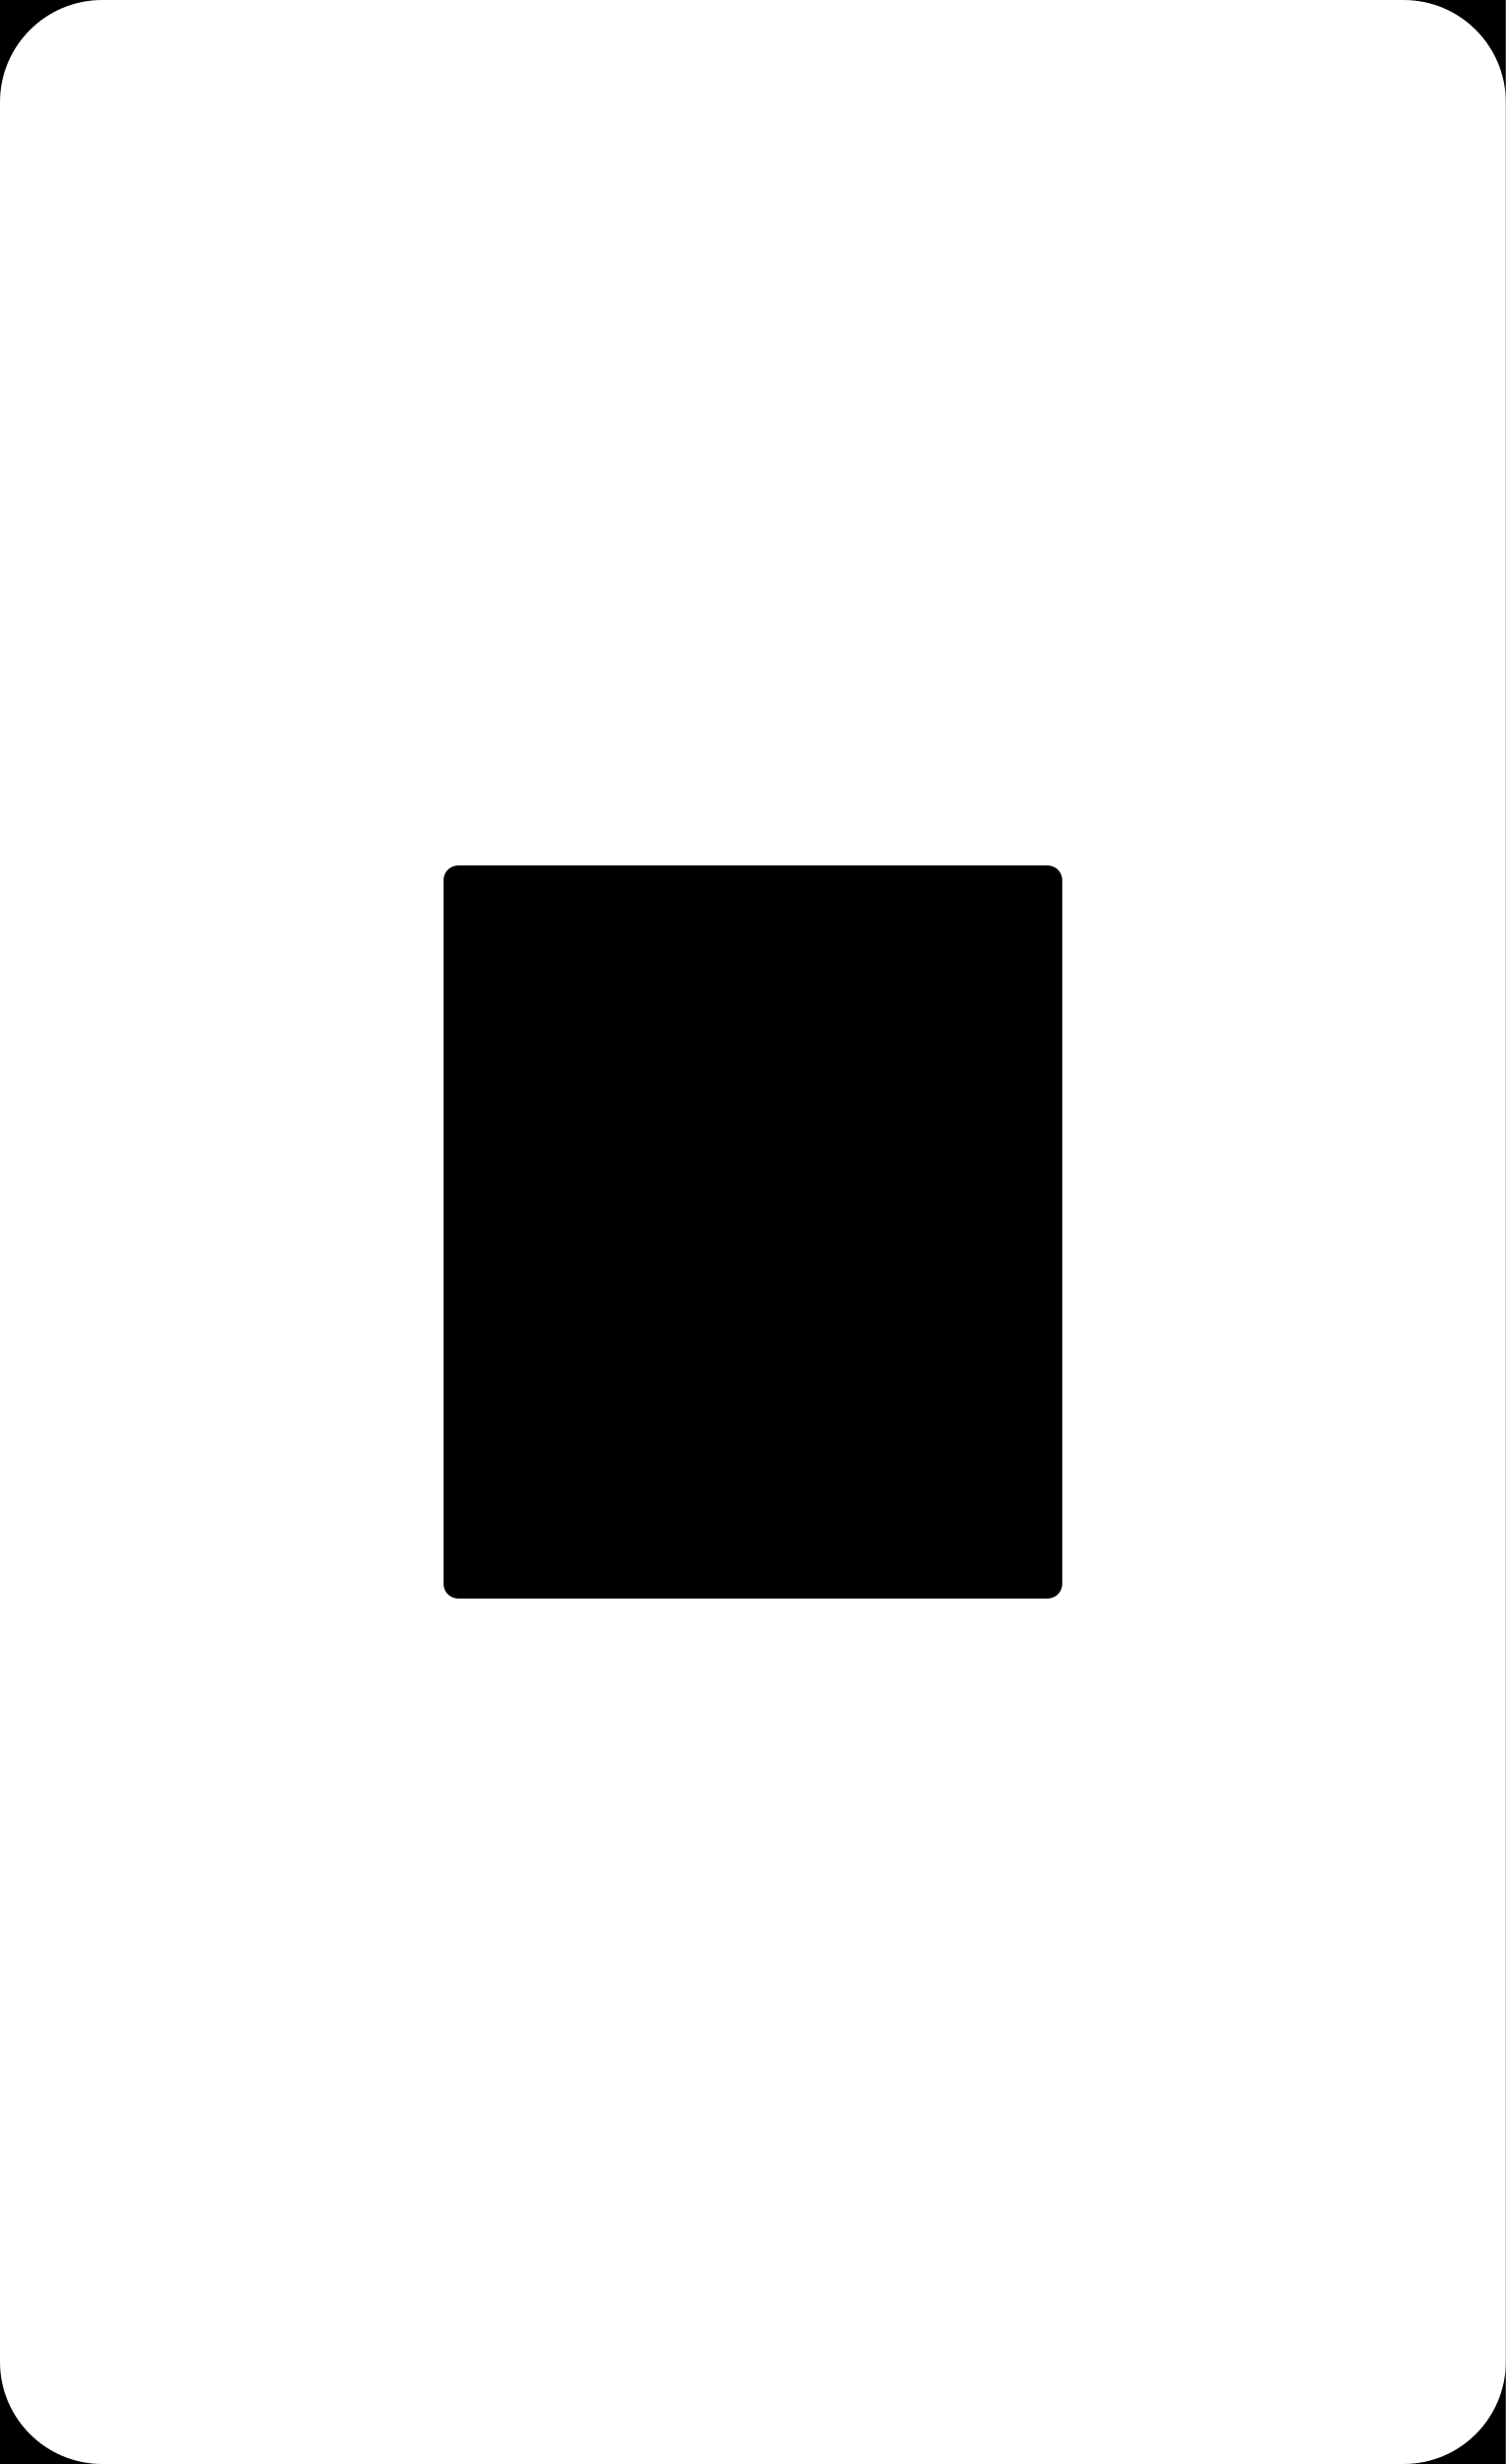
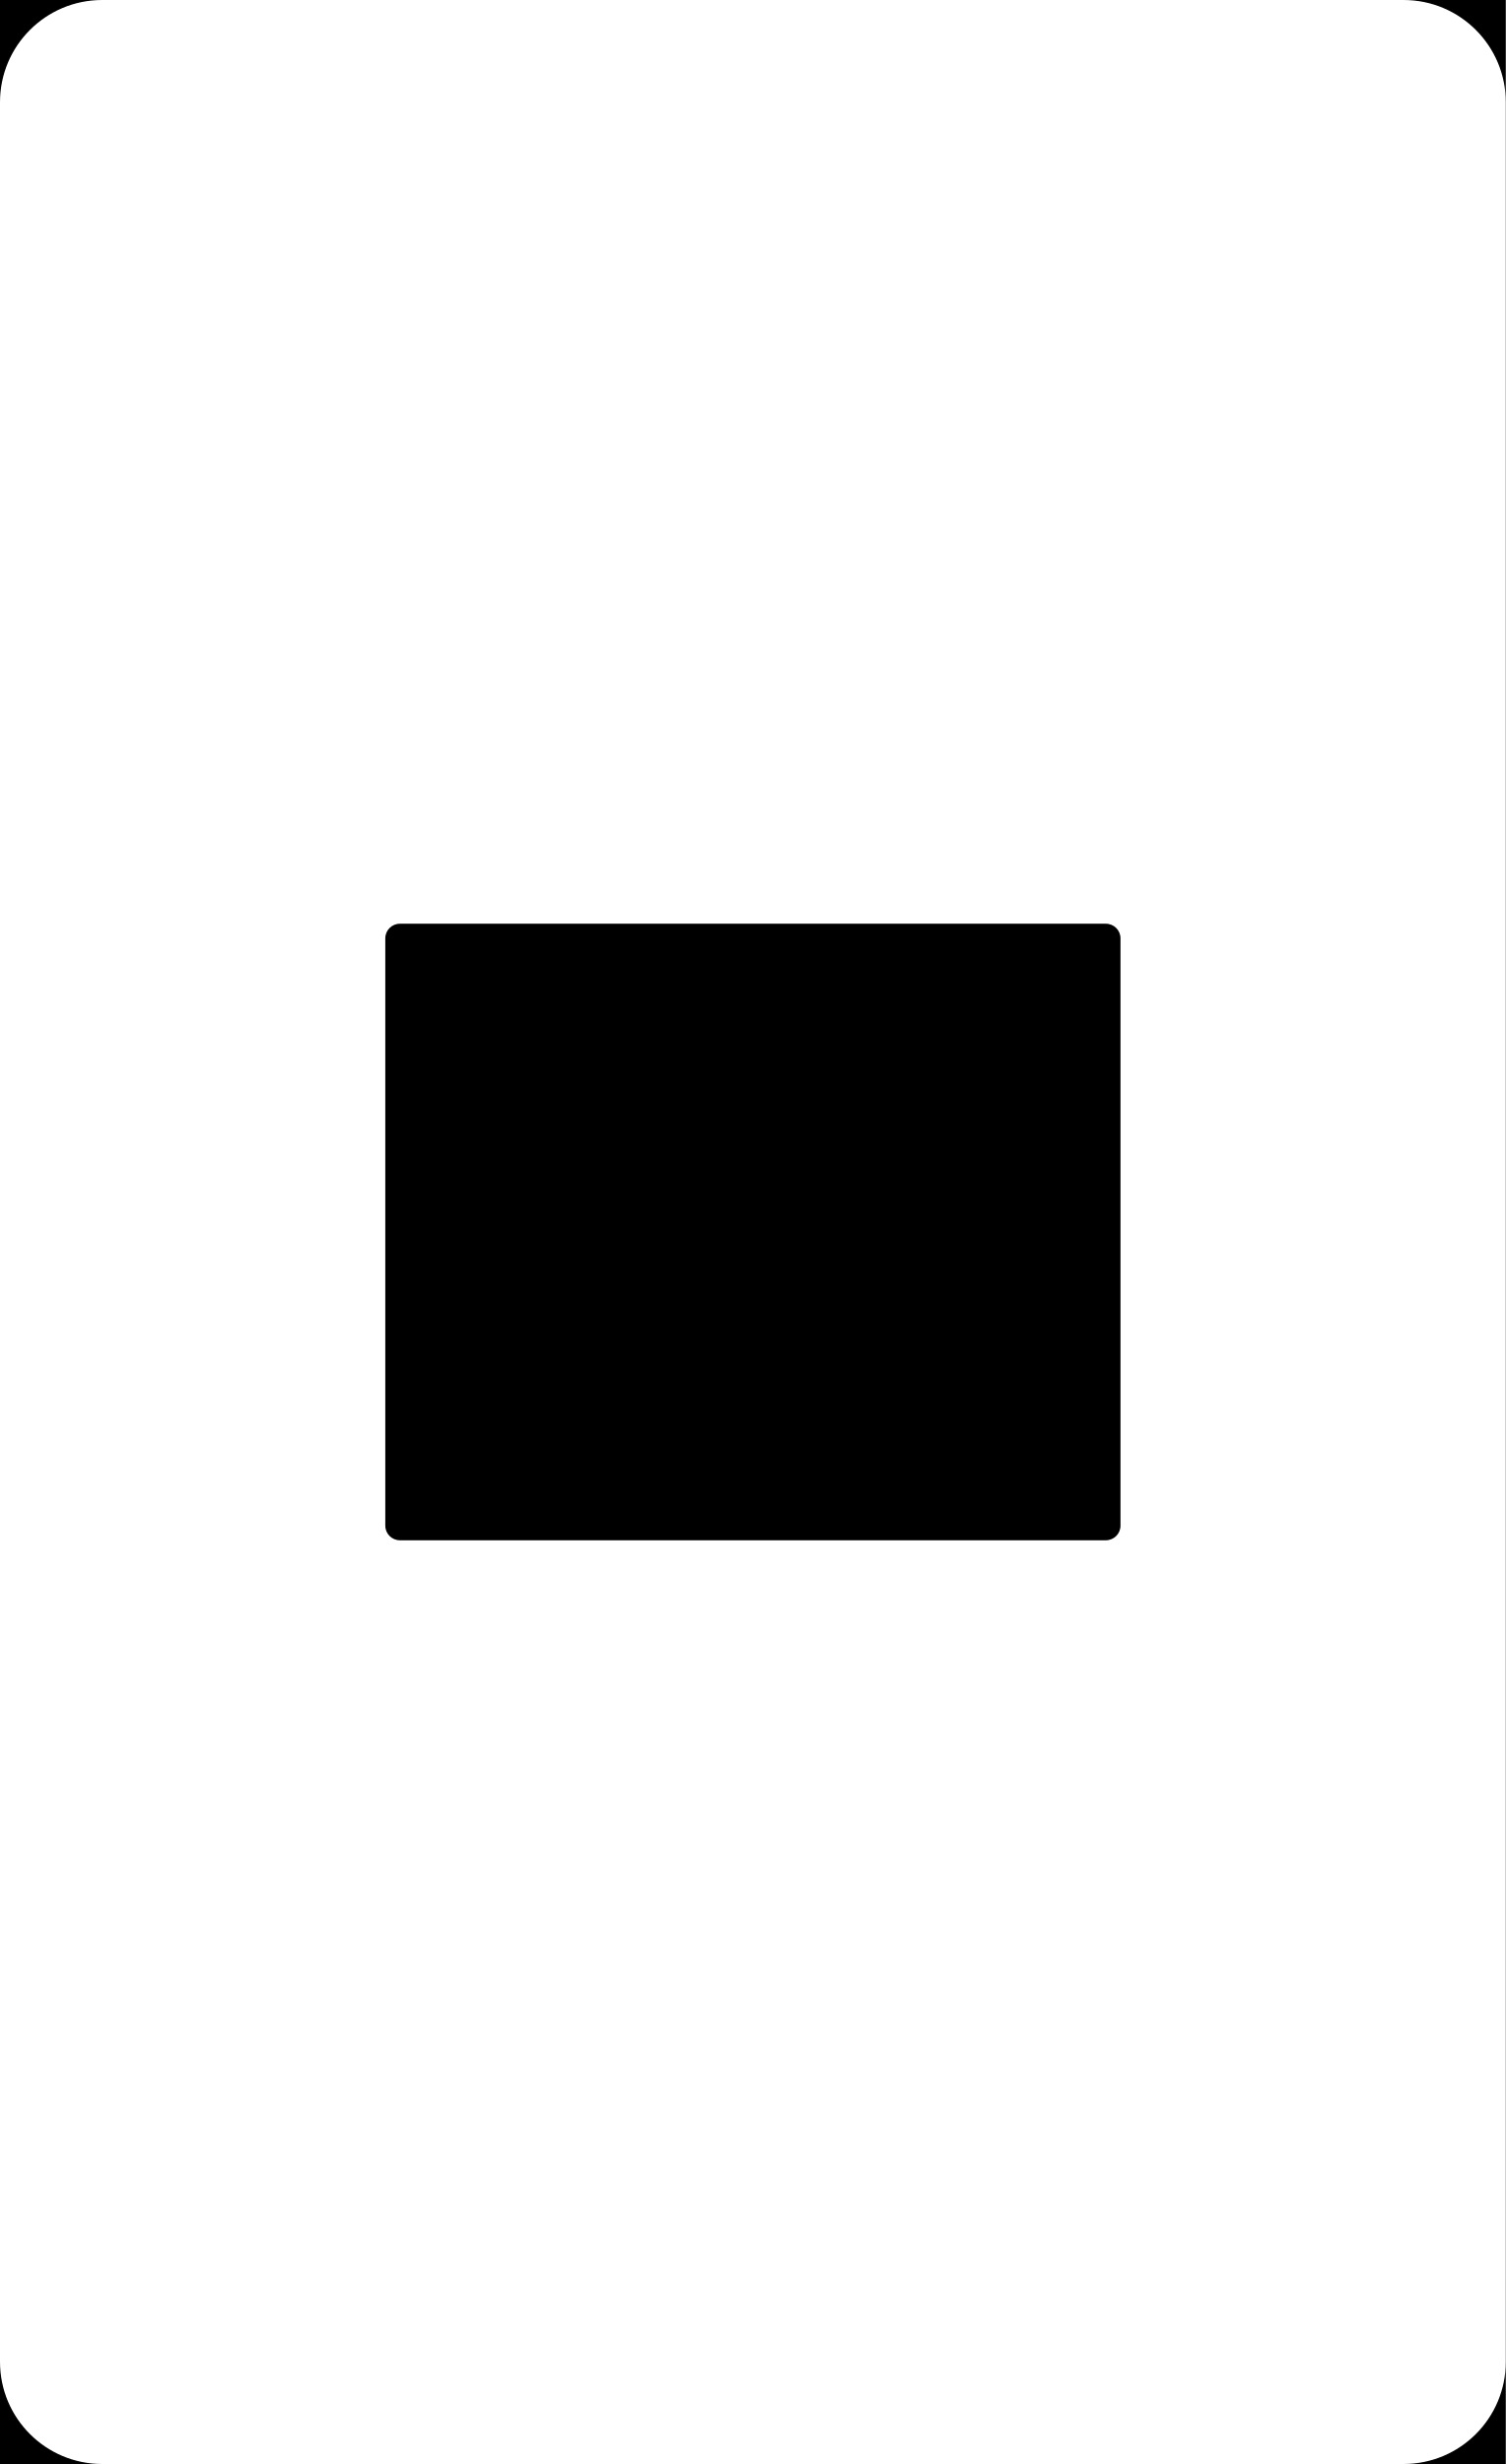
<svg xmlns="http://www.w3.org/2000/svg" width="825" height="1350" viewBox="0 0 825 1350">
  <rect width="825" height="1350" fill="black" />
  <rect x="0" y="0" width="825" height="1350" rx="56" fill="white" />
-   <rect x="243.0" y="474.2" width="339.0" height="401.6" rx="8" fill="black" />
+   <rect x="211.1" y="506.1" width="402.8" height="337.8" rx="8" fill="black" />
</svg>
